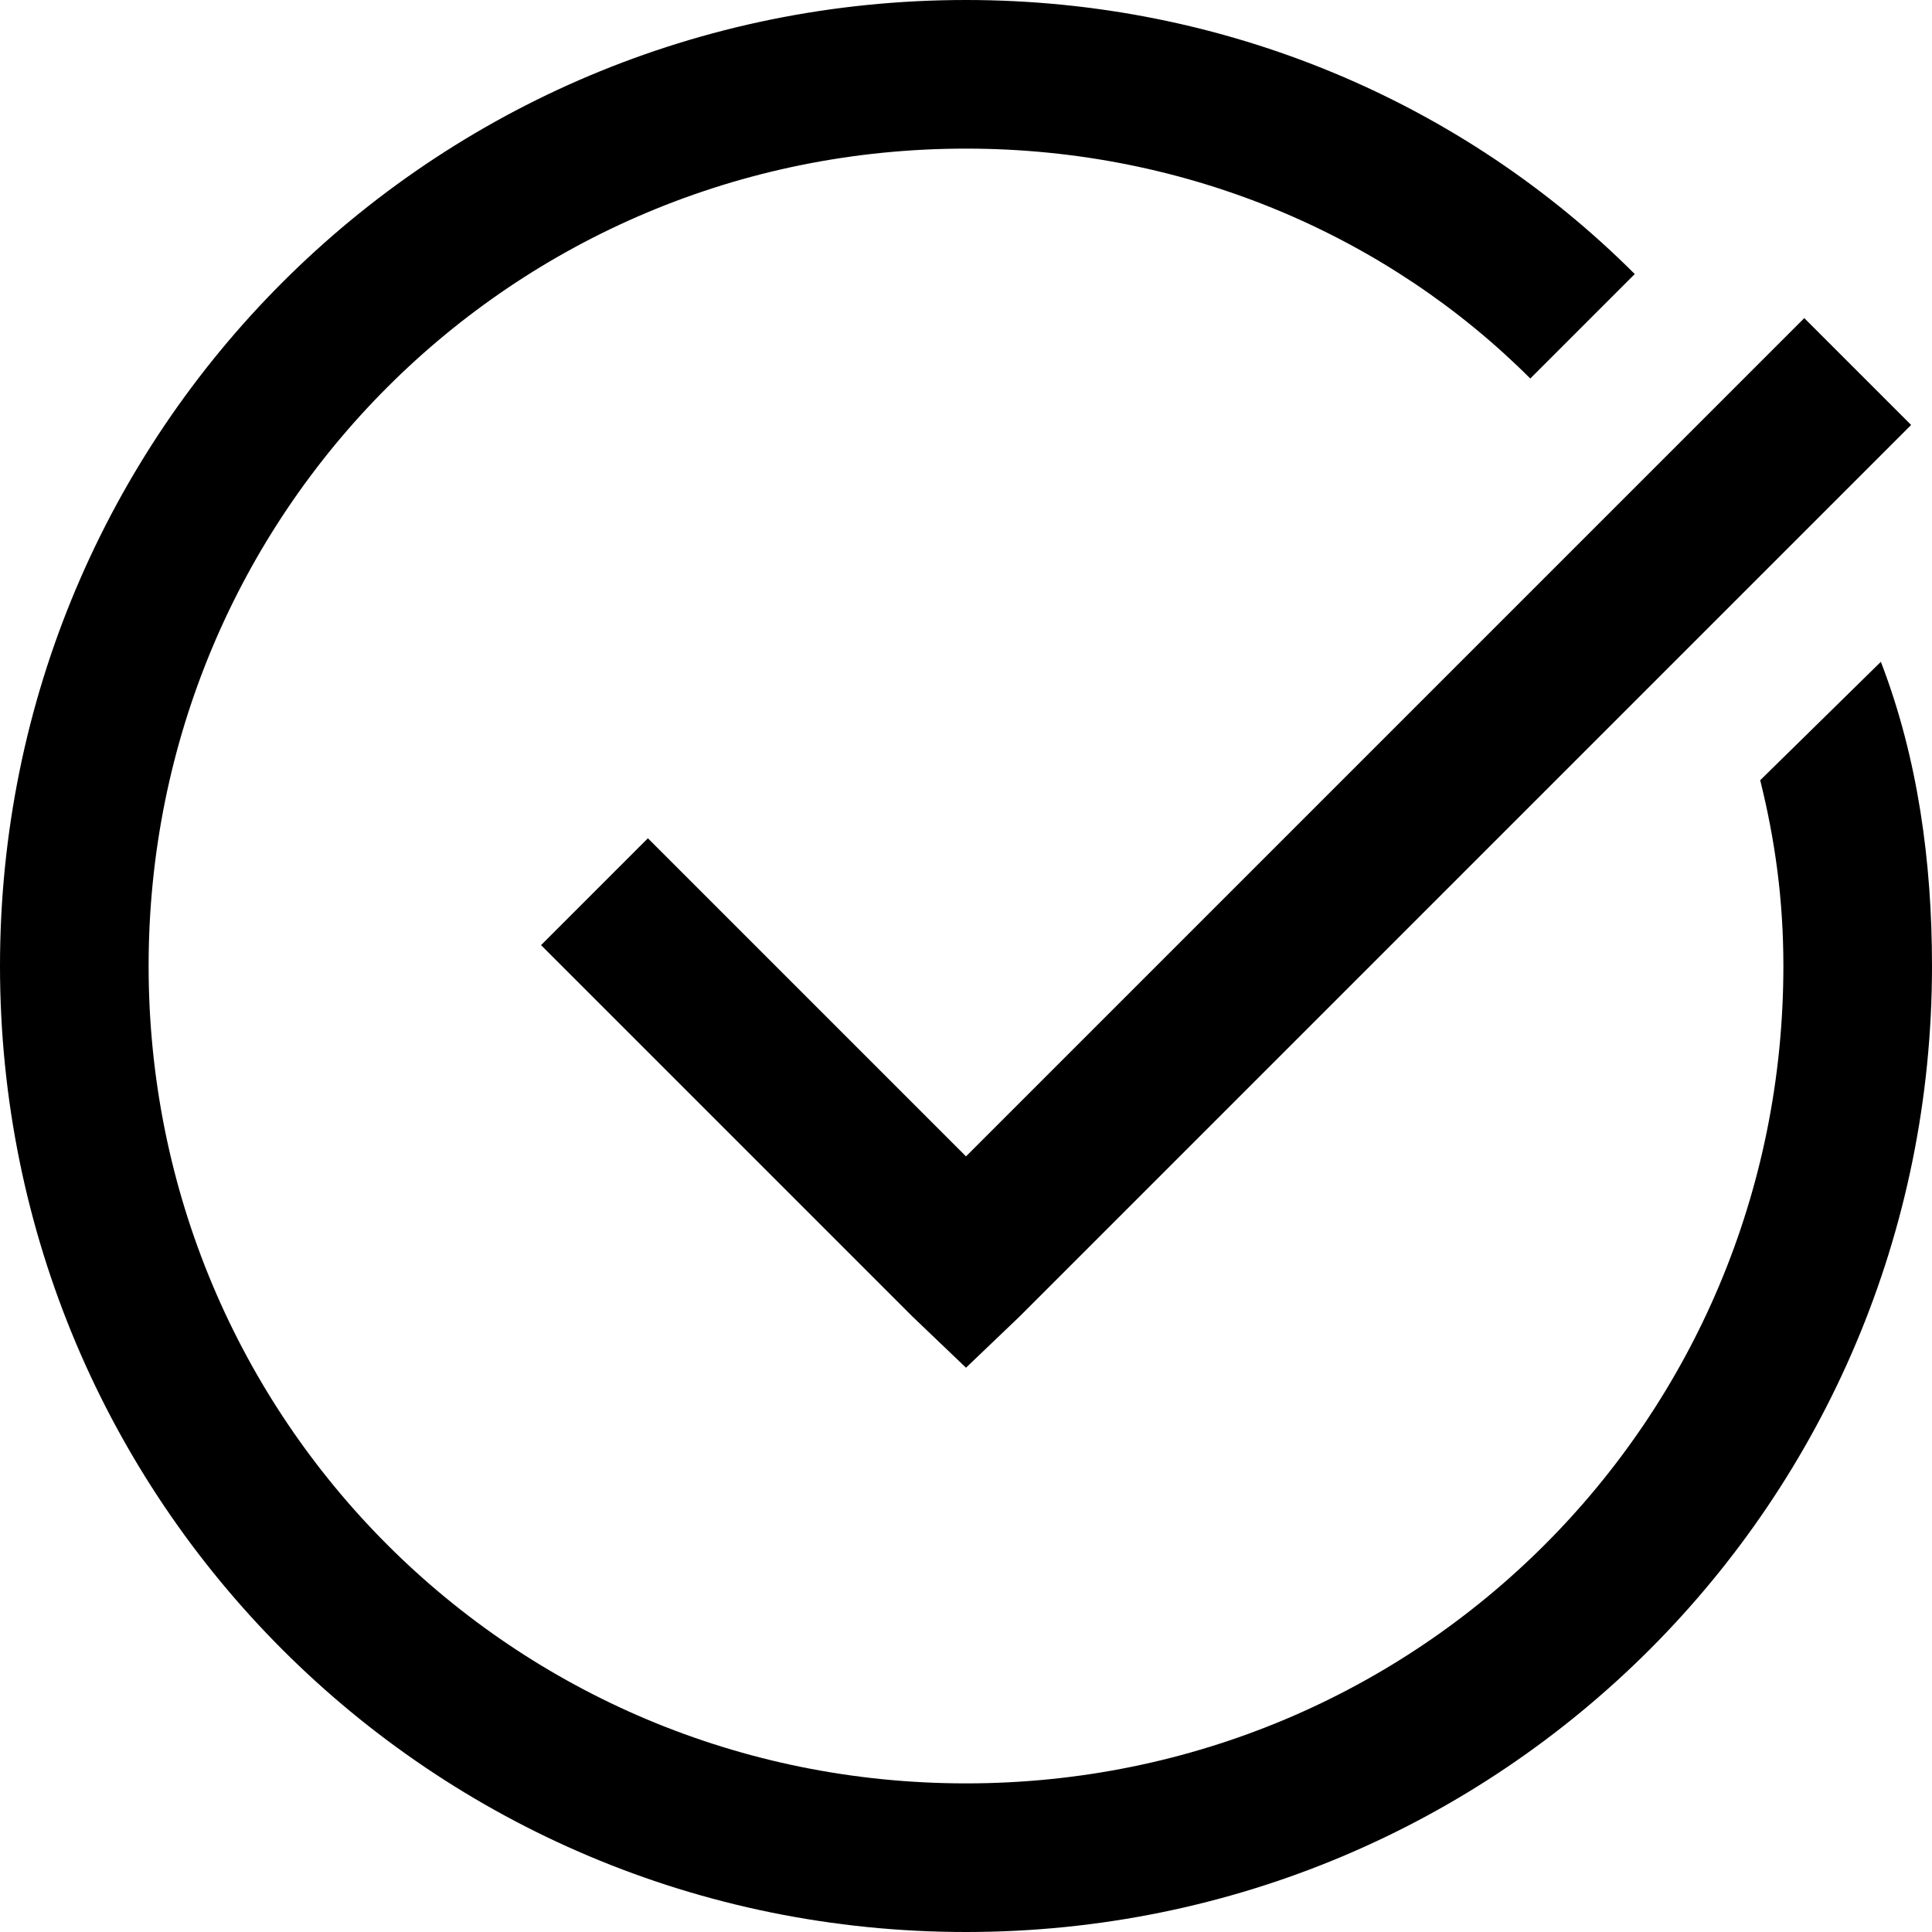
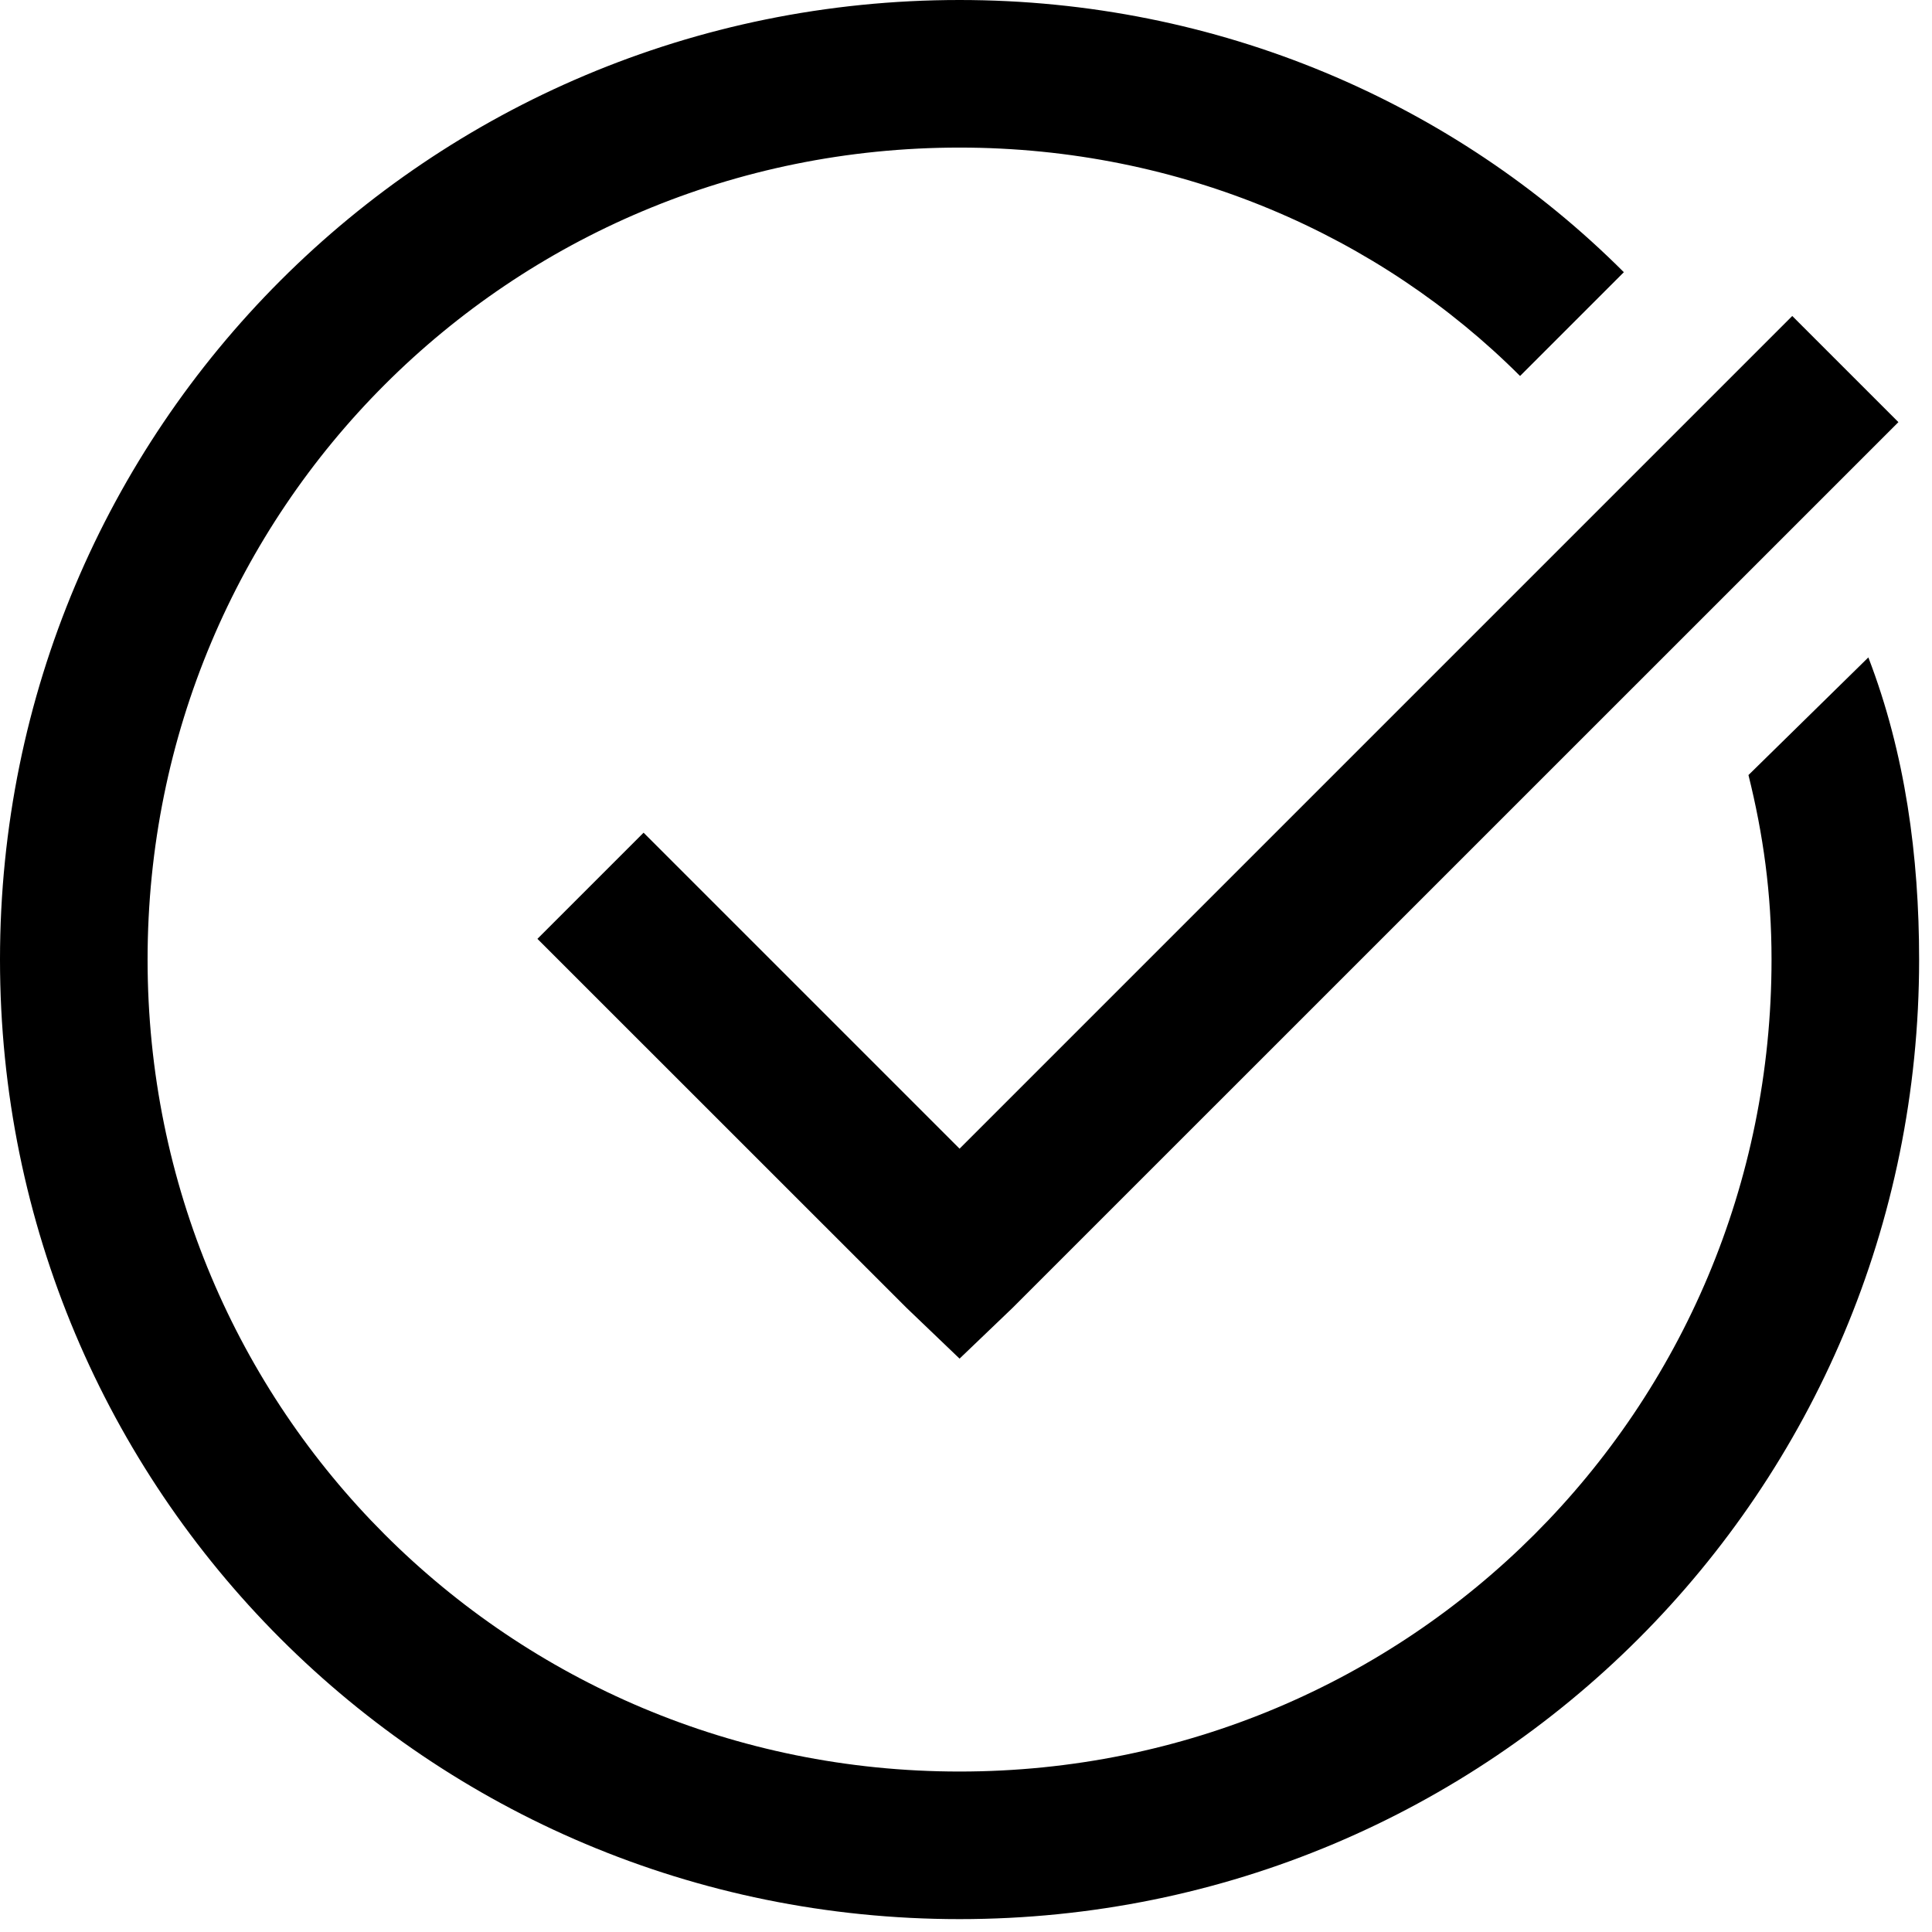
- <svg xmlns="http://www.w3.org/2000/svg" width="26" height="26" viewBox="0 0 26 26">
-   <path d="M13,0 C5.801,0 0,5.801 0,13 C0,20.199 5.801,26 13,26 C20.199,26 26,20.199 26,13 C26,11.602 25.812,10.207 25.312,8.906 L23.688,10.5 C23.887,11.301 24,12.102 24,13 C24,19.102 19.102,24 13,24 C6.898,24 2,19.102 2,13 C2,6.898 6.898,2 13,2 C16,2 18.695,3.195 20.594,5.094 L22,3.688 C19.699,1.387 16.5,0 13,0 Z M24.281,4.281 L13,15.562 L8.719,11.281 L7.281,12.719 L12.281,17.719 L13,18.406 L13.719,17.719 L25.719,5.719 L24.281,4.281 Z" />
+ <svg xmlns="http://www.w3.org/2000/svg" width="18px" height="18px" viewBox="0 0 18 18" version="1.1">
+   <g id="UI-Elements" stroke="none" stroke-width="1" fill="none" fill-rule="evenodd">
+     <g id="[UI]-Icons" transform="translate(-465, -258)">
+       <g id="check-circle" transform="translate(463, 256)">
+         <path d="M10.94,2 C5.989,2 2,5.989 2,10.94 C2,15.891 5.989,19.88 10.94,19.88 C15.891,19.88 19.88,15.891 19.88,10.94 C19.88,9.978 19.751,9.019 19.407,8.125 L18.29,9.221 C18.427,9.771 18.505,10.322 18.505,10.94 C18.505,15.136 15.136,18.505 10.94,18.505 C6.744,18.505 3.375,15.136 3.375,10.94 C3.375,6.744 6.744,3.375 10.94,3.375 C13.003,3.375 14.857,4.197 16.162,5.503 L17.129,4.536 C15.547,2.954 13.347,2 10.94,2 Z M18.698,4.944 L10.94,12.702 L7.996,9.758 L7.007,10.747 L10.446,14.185 L10.94,14.658 L11.434,14.185 L19.687,5.933 L18.698,4.944 Z" id="Shape" fill="#000000" fill-rule="nonzero" />
+         <polygon id="Path" points="0 0 22 0 22 22 0 22" />
+       </g>
+     </g>
+   </g>
</svg>
